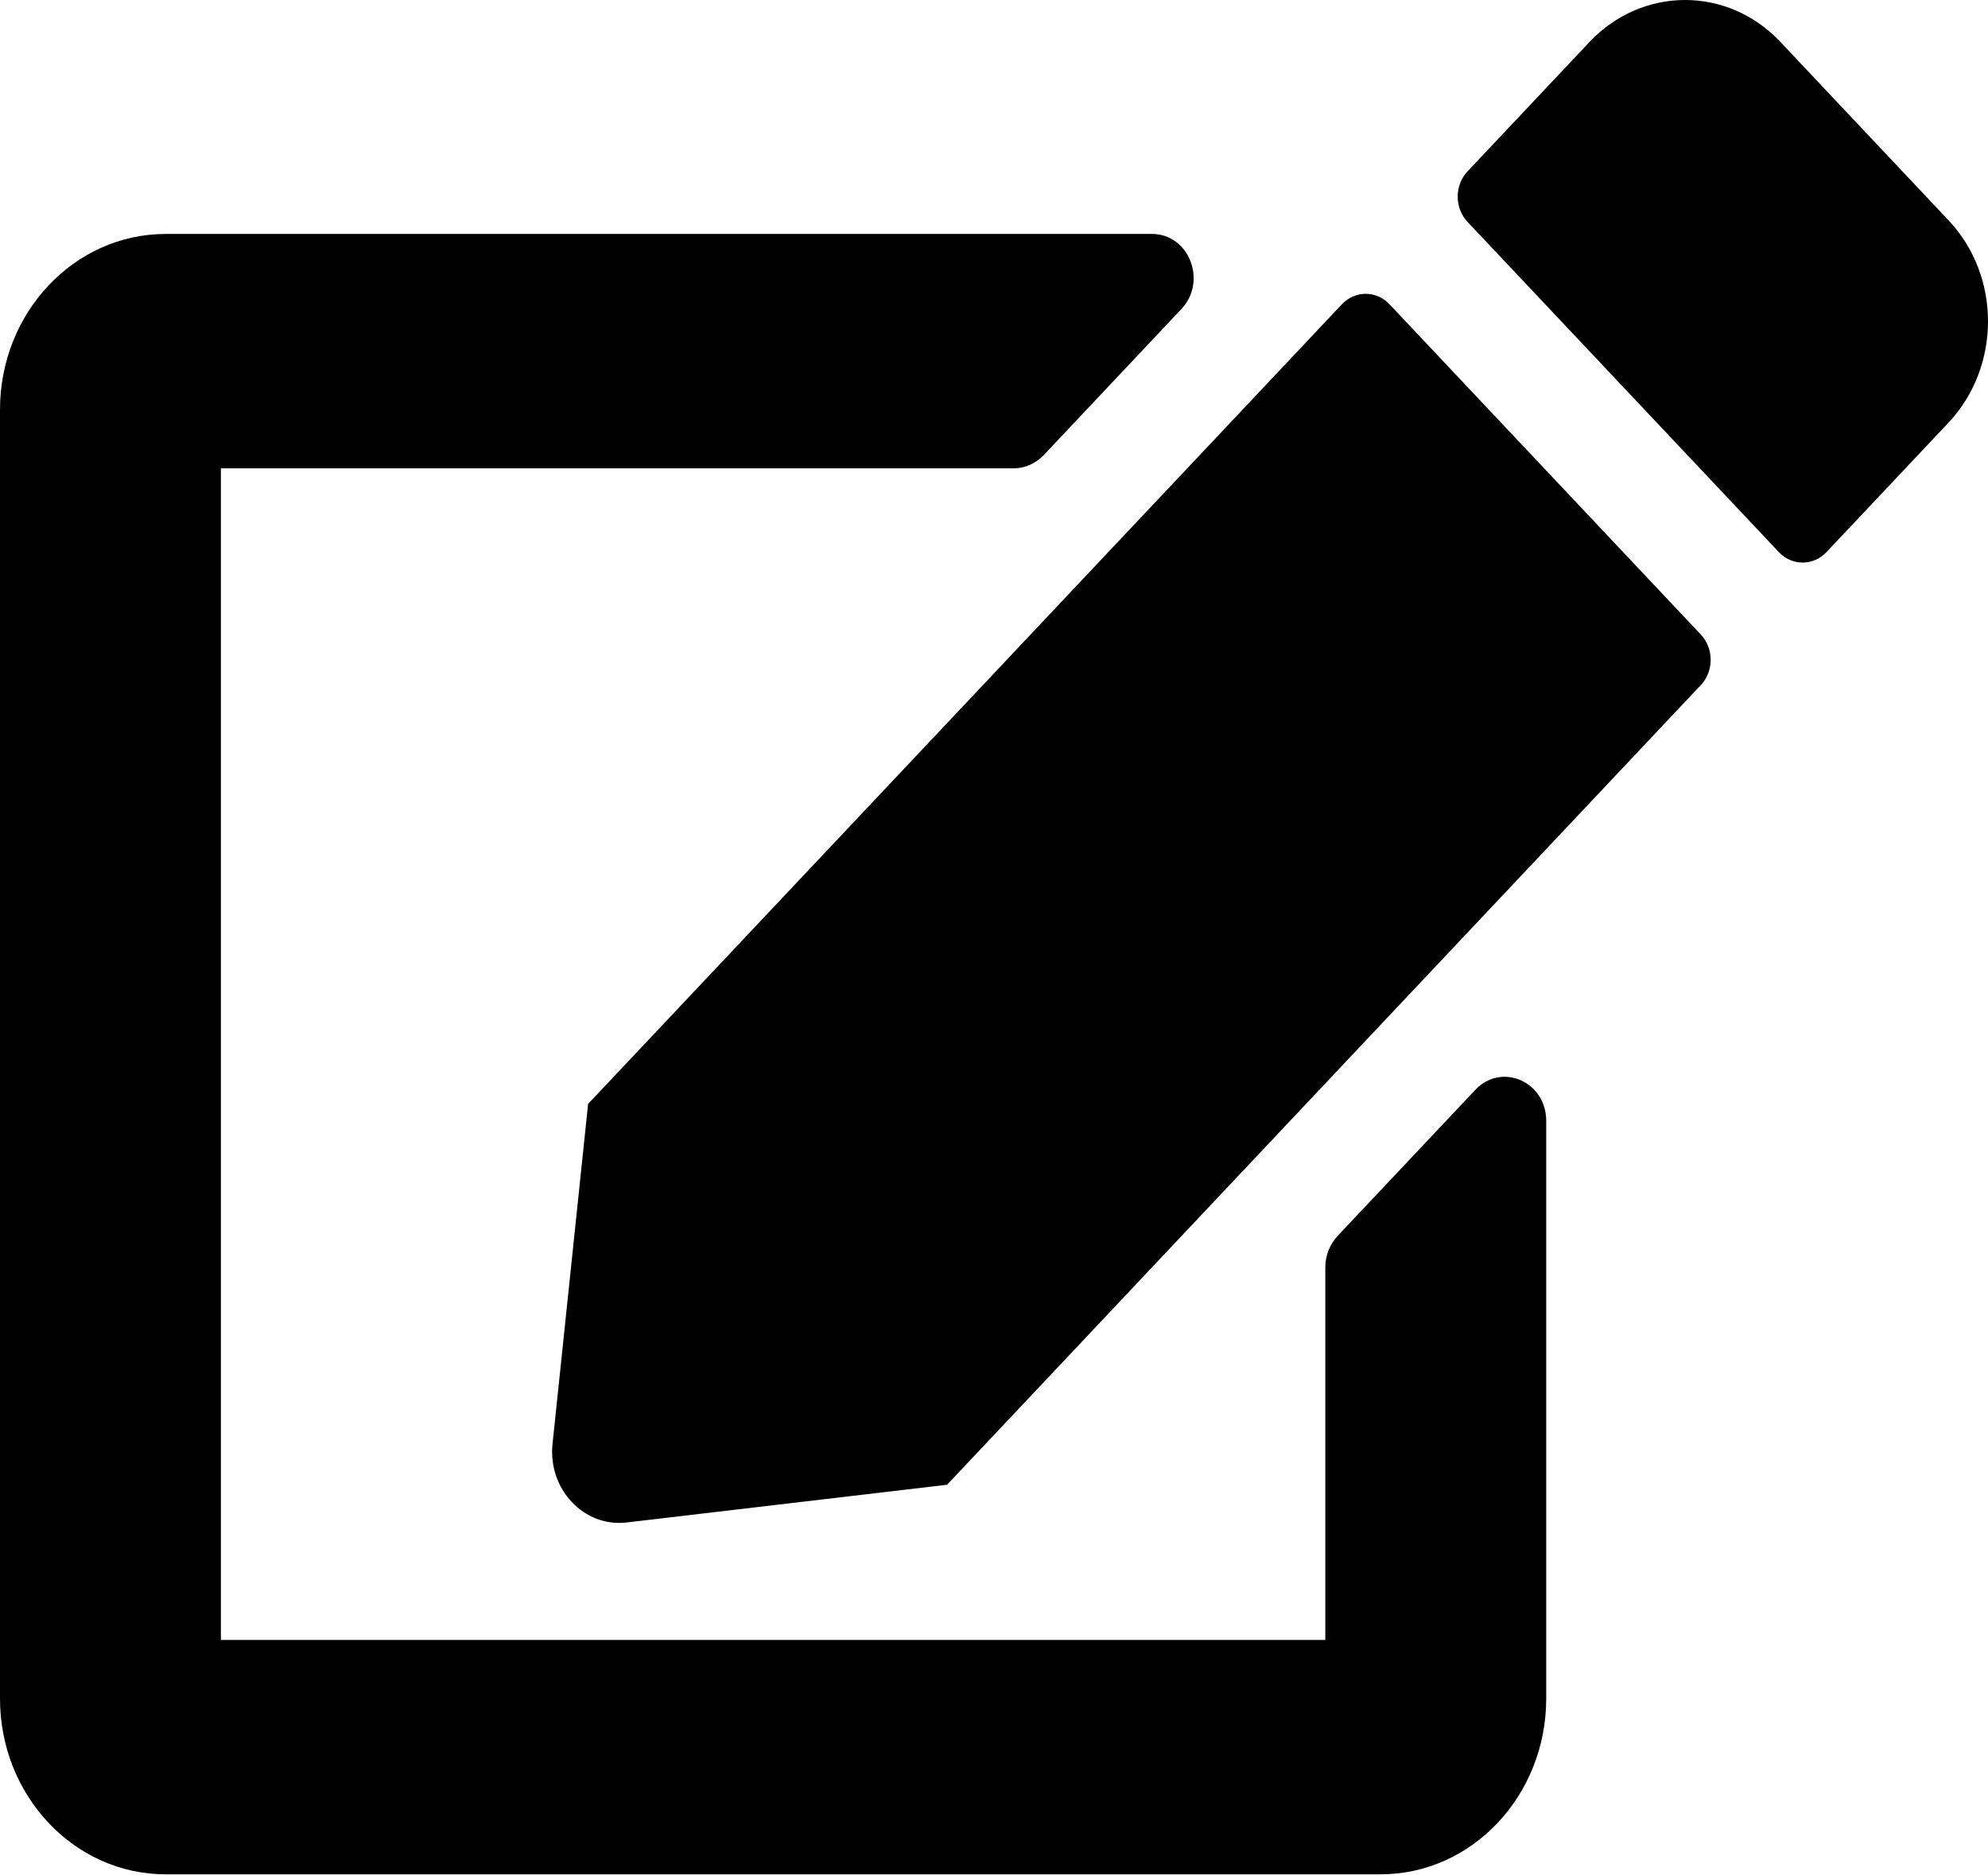
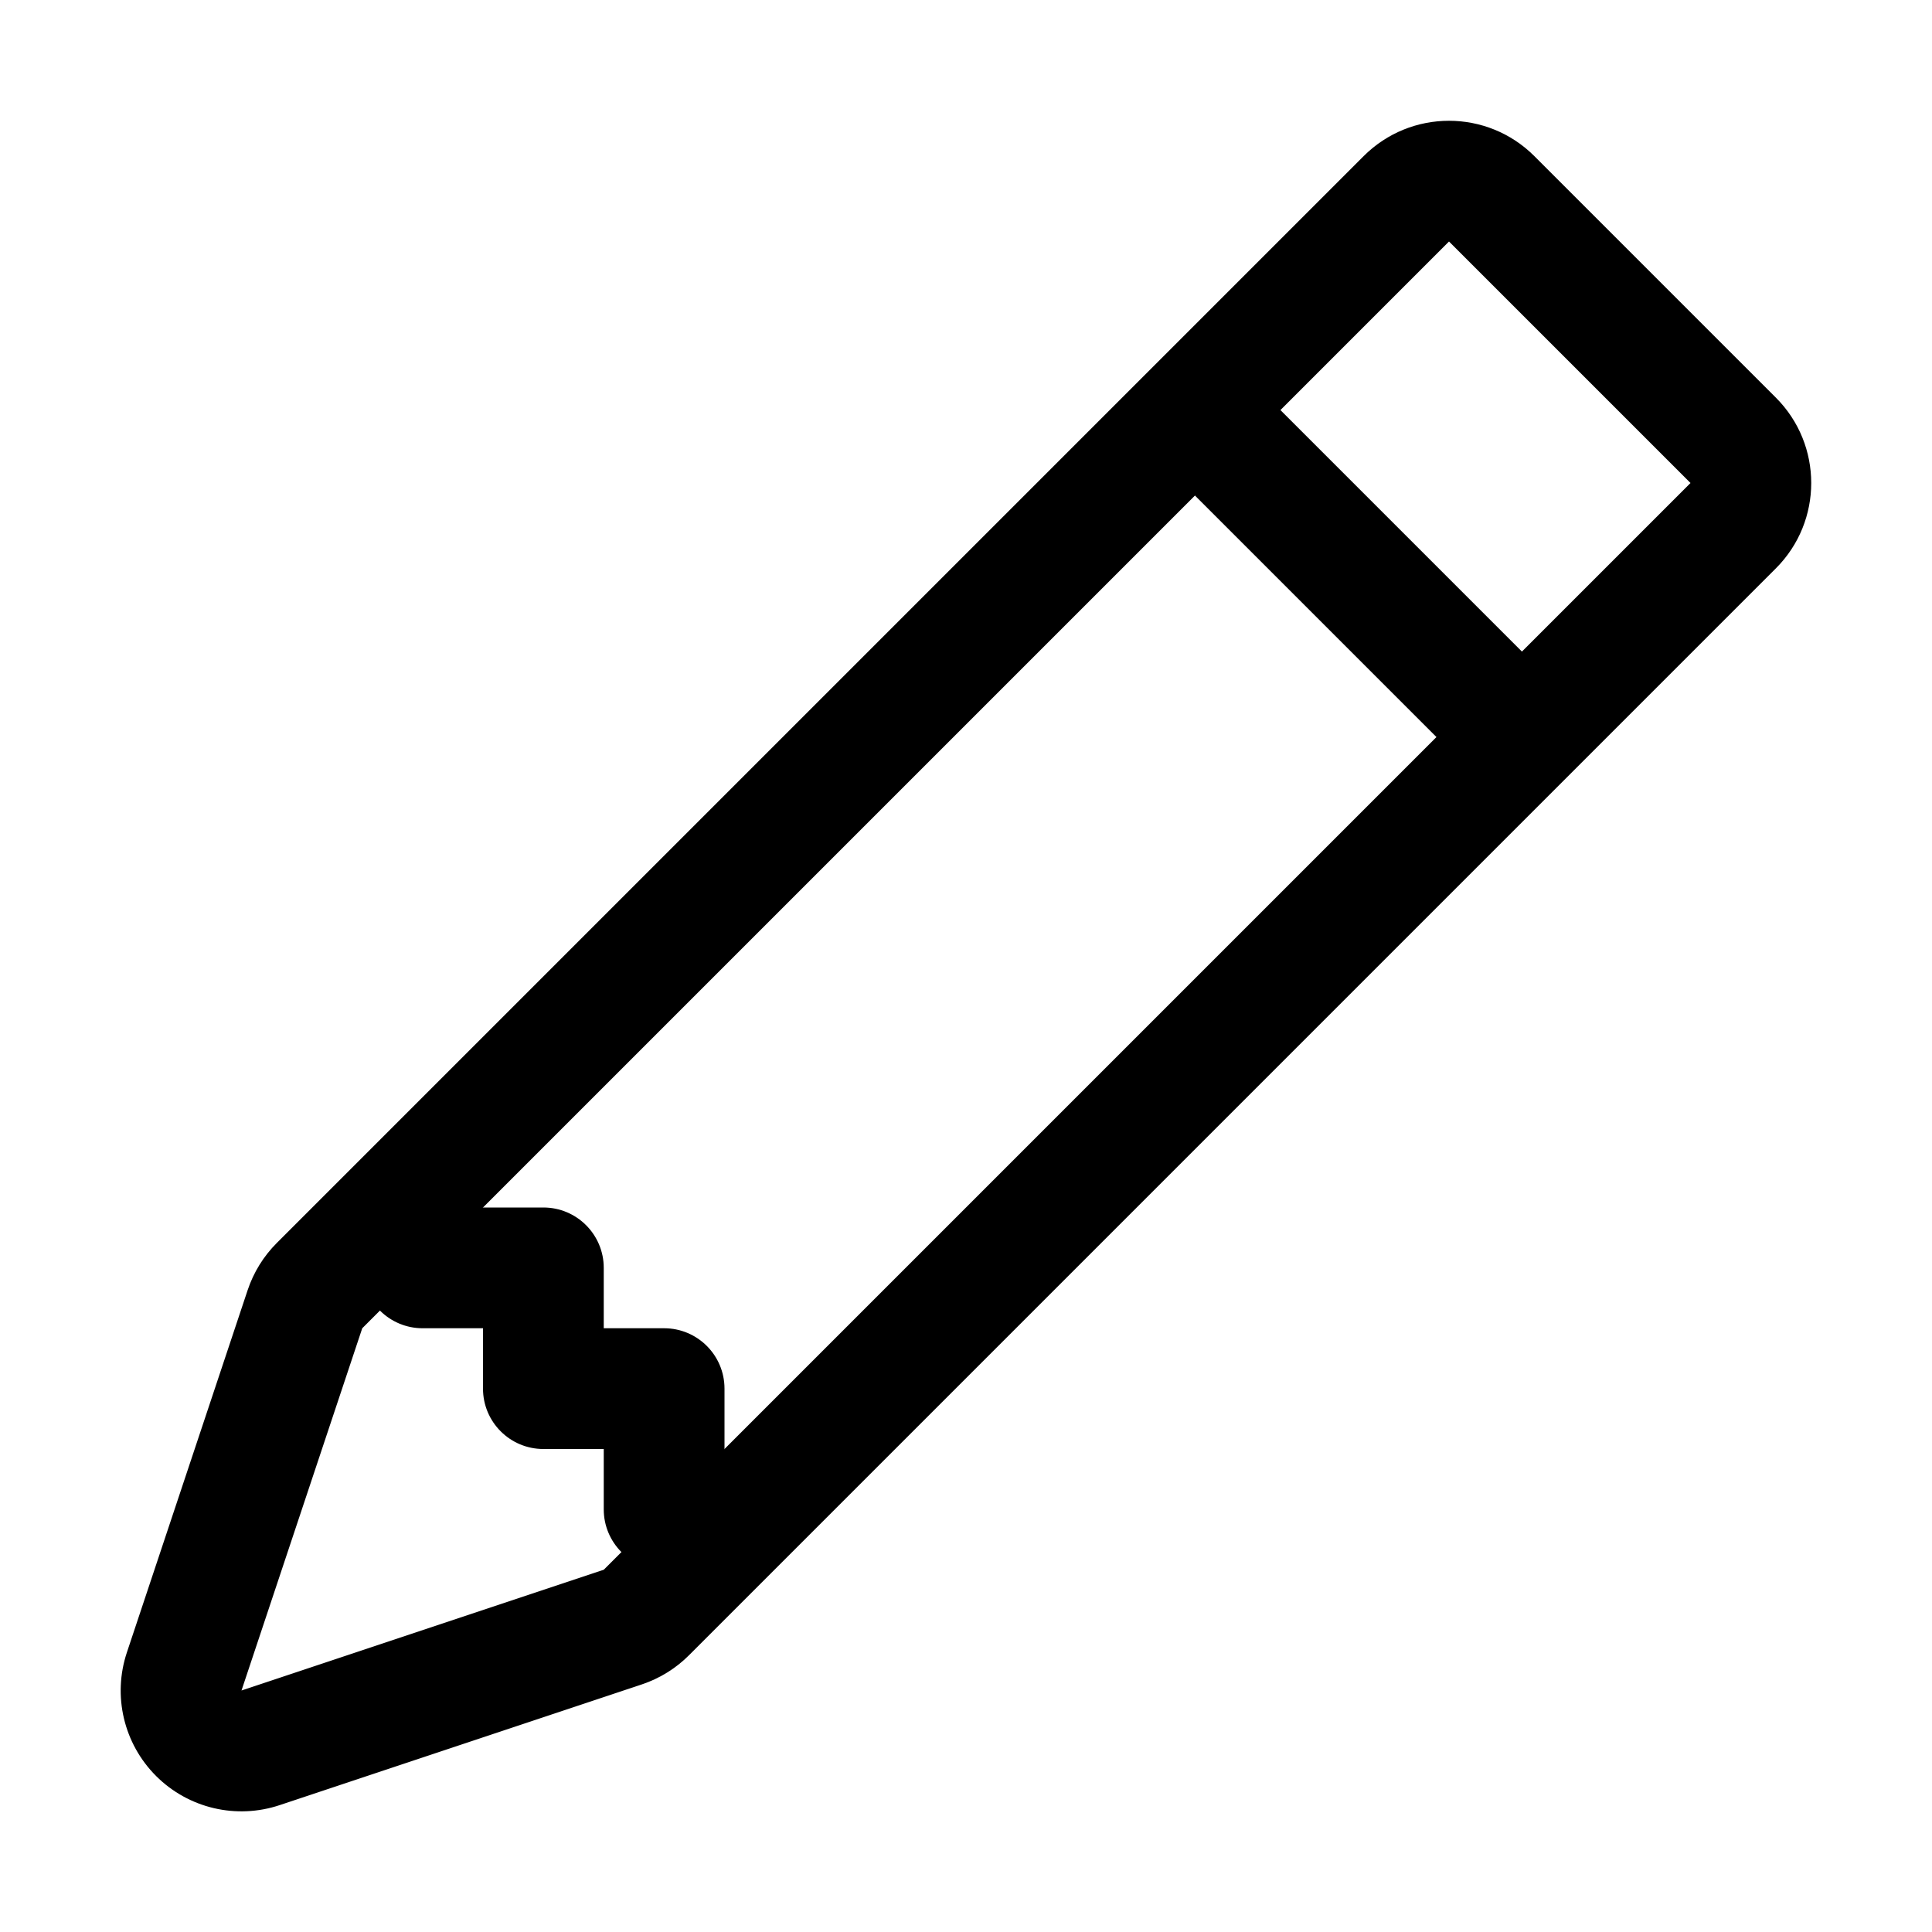
- <svg xmlns="http://www.w3.org/2000/svg" id="Edit" width="35" height="33" viewBox="0 0 35 33">
-   <path d="M24.463 5.357L29.944 11.172C30.175 11.417 30.175 11.817 29.944 12.062L16.674 26.141L11.035 26.805C10.281 26.895 9.643 26.218 9.728 25.419L10.354 19.436L23.625 5.357C23.856 5.112 24.233 5.112 24.463 5.357ZM34.307 3.881L31.342 0.735C30.418 -0.245 28.918 -0.245 27.988 0.735L25.837 3.017C25.606 3.262 25.606 3.662 25.837 3.907L31.318 9.721C31.549 9.966 31.925 9.966 32.156 9.721L34.307 7.439C35.231 6.453 35.231 4.861 34.307 3.881ZM23.333 22.312V28.874H3.889V8.245H17.852C18.047 8.245 18.229 8.161 18.369 8.02L20.799 5.441C21.261 4.951 20.933 4.119 20.283 4.119H2.917C1.306 4.119 0 5.505 0 7.214V29.906C0 31.614 1.306 33 2.917 33H24.306C25.916 33 27.222 31.614 27.222 29.906V19.733C27.222 19.043 26.438 18.701 25.977 19.185L23.546 21.764C23.412 21.912 23.333 22.105 23.333 22.312Z" />
+ <svg xmlns="http://www.w3.org/2000/svg" id="Edit" width="1em" height="1em" viewBox="0 0 16 16" class="bi bi-pencil" fill="currentColor">
+   <path fill-rule="evenodd" d="M11.293 1.293a1 1 0 0 1 1.414 0l2 2a1 1 0 0 1 0 1.414l-9 9a1 1 0 0 1-.39.242l-3 1a1 1 0 0 1-1.266-1.265l1-3a1 1 0 0 1 .242-.391l9-9zM12 2l2 2-9 9-3 1 1-3 9-9z" />
+   <path fill-rule="evenodd" d="M12.146 6.354l-2.5-2.5.708-.708 2.5 2.5-.707.708zM3 10v.5a.5.5 0 0 0 .5.5H4v.5a.5.5 0 0 0 .5.5H5v.5a.5.5 0 0 0 .5.5H6v-1.5a.5.5 0 0 0-.5-.5H5v-.5a.5.5 0 0 0-.5-.5H3z" />
</svg>
